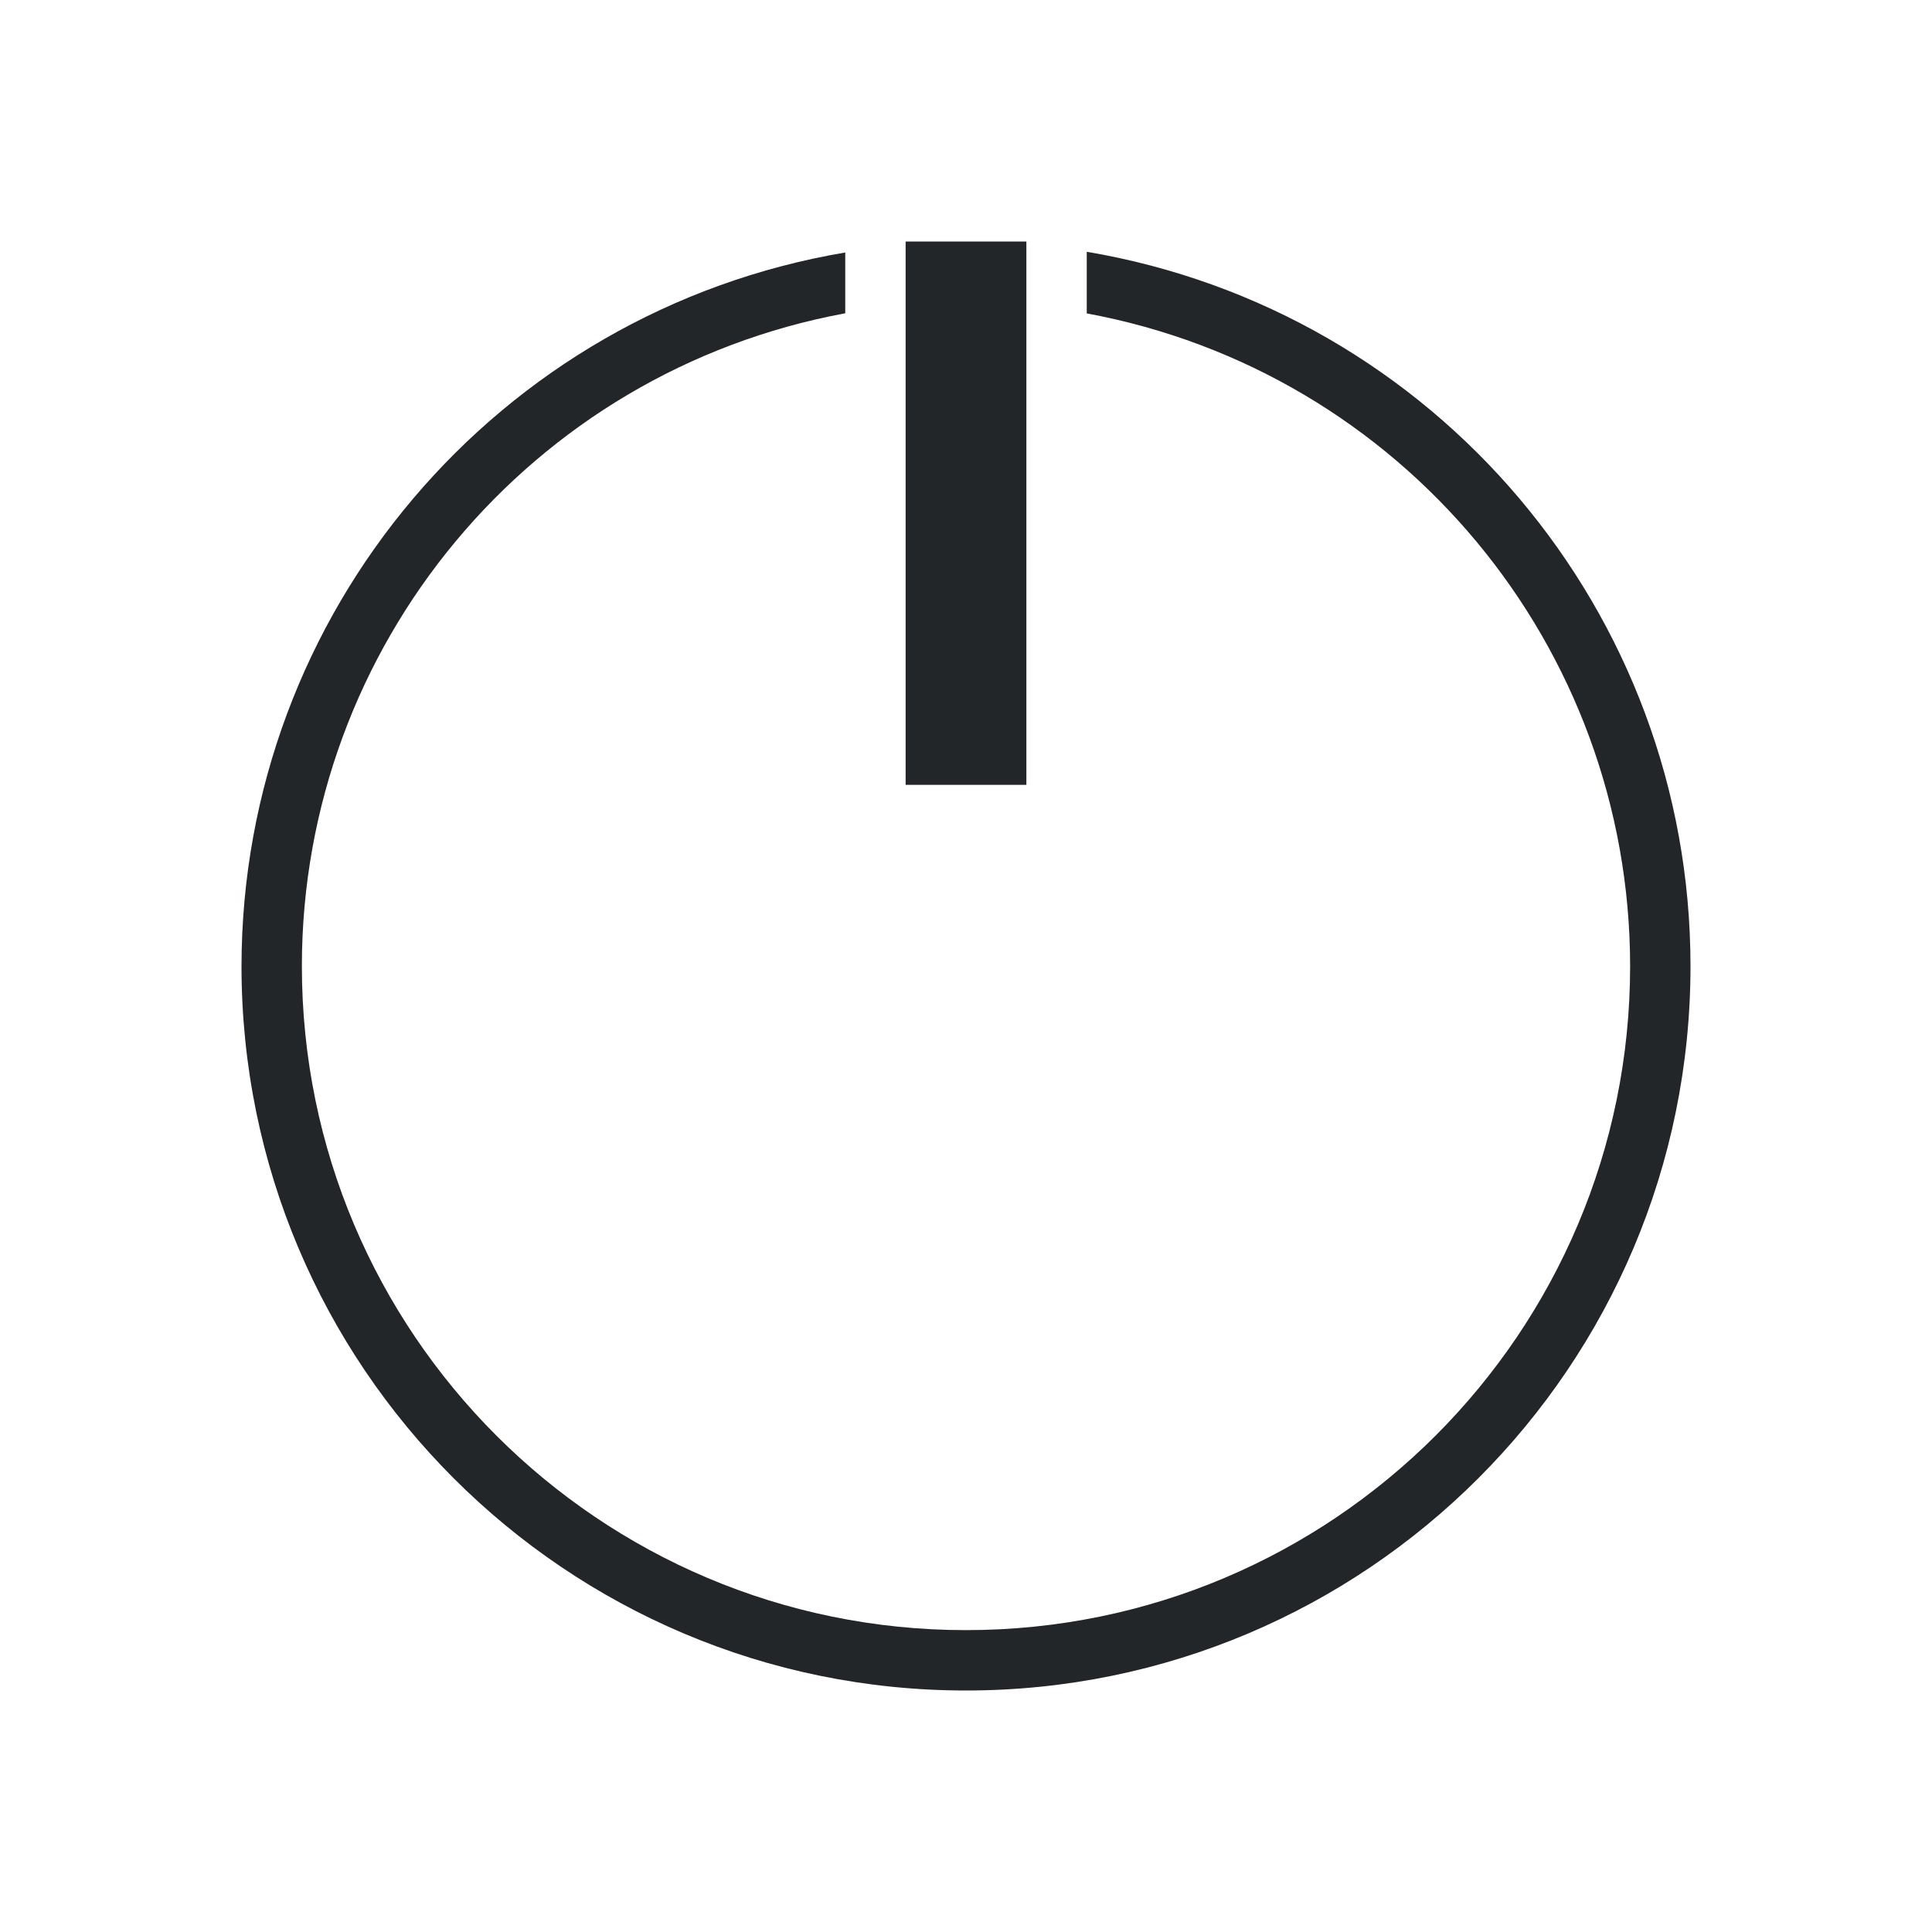
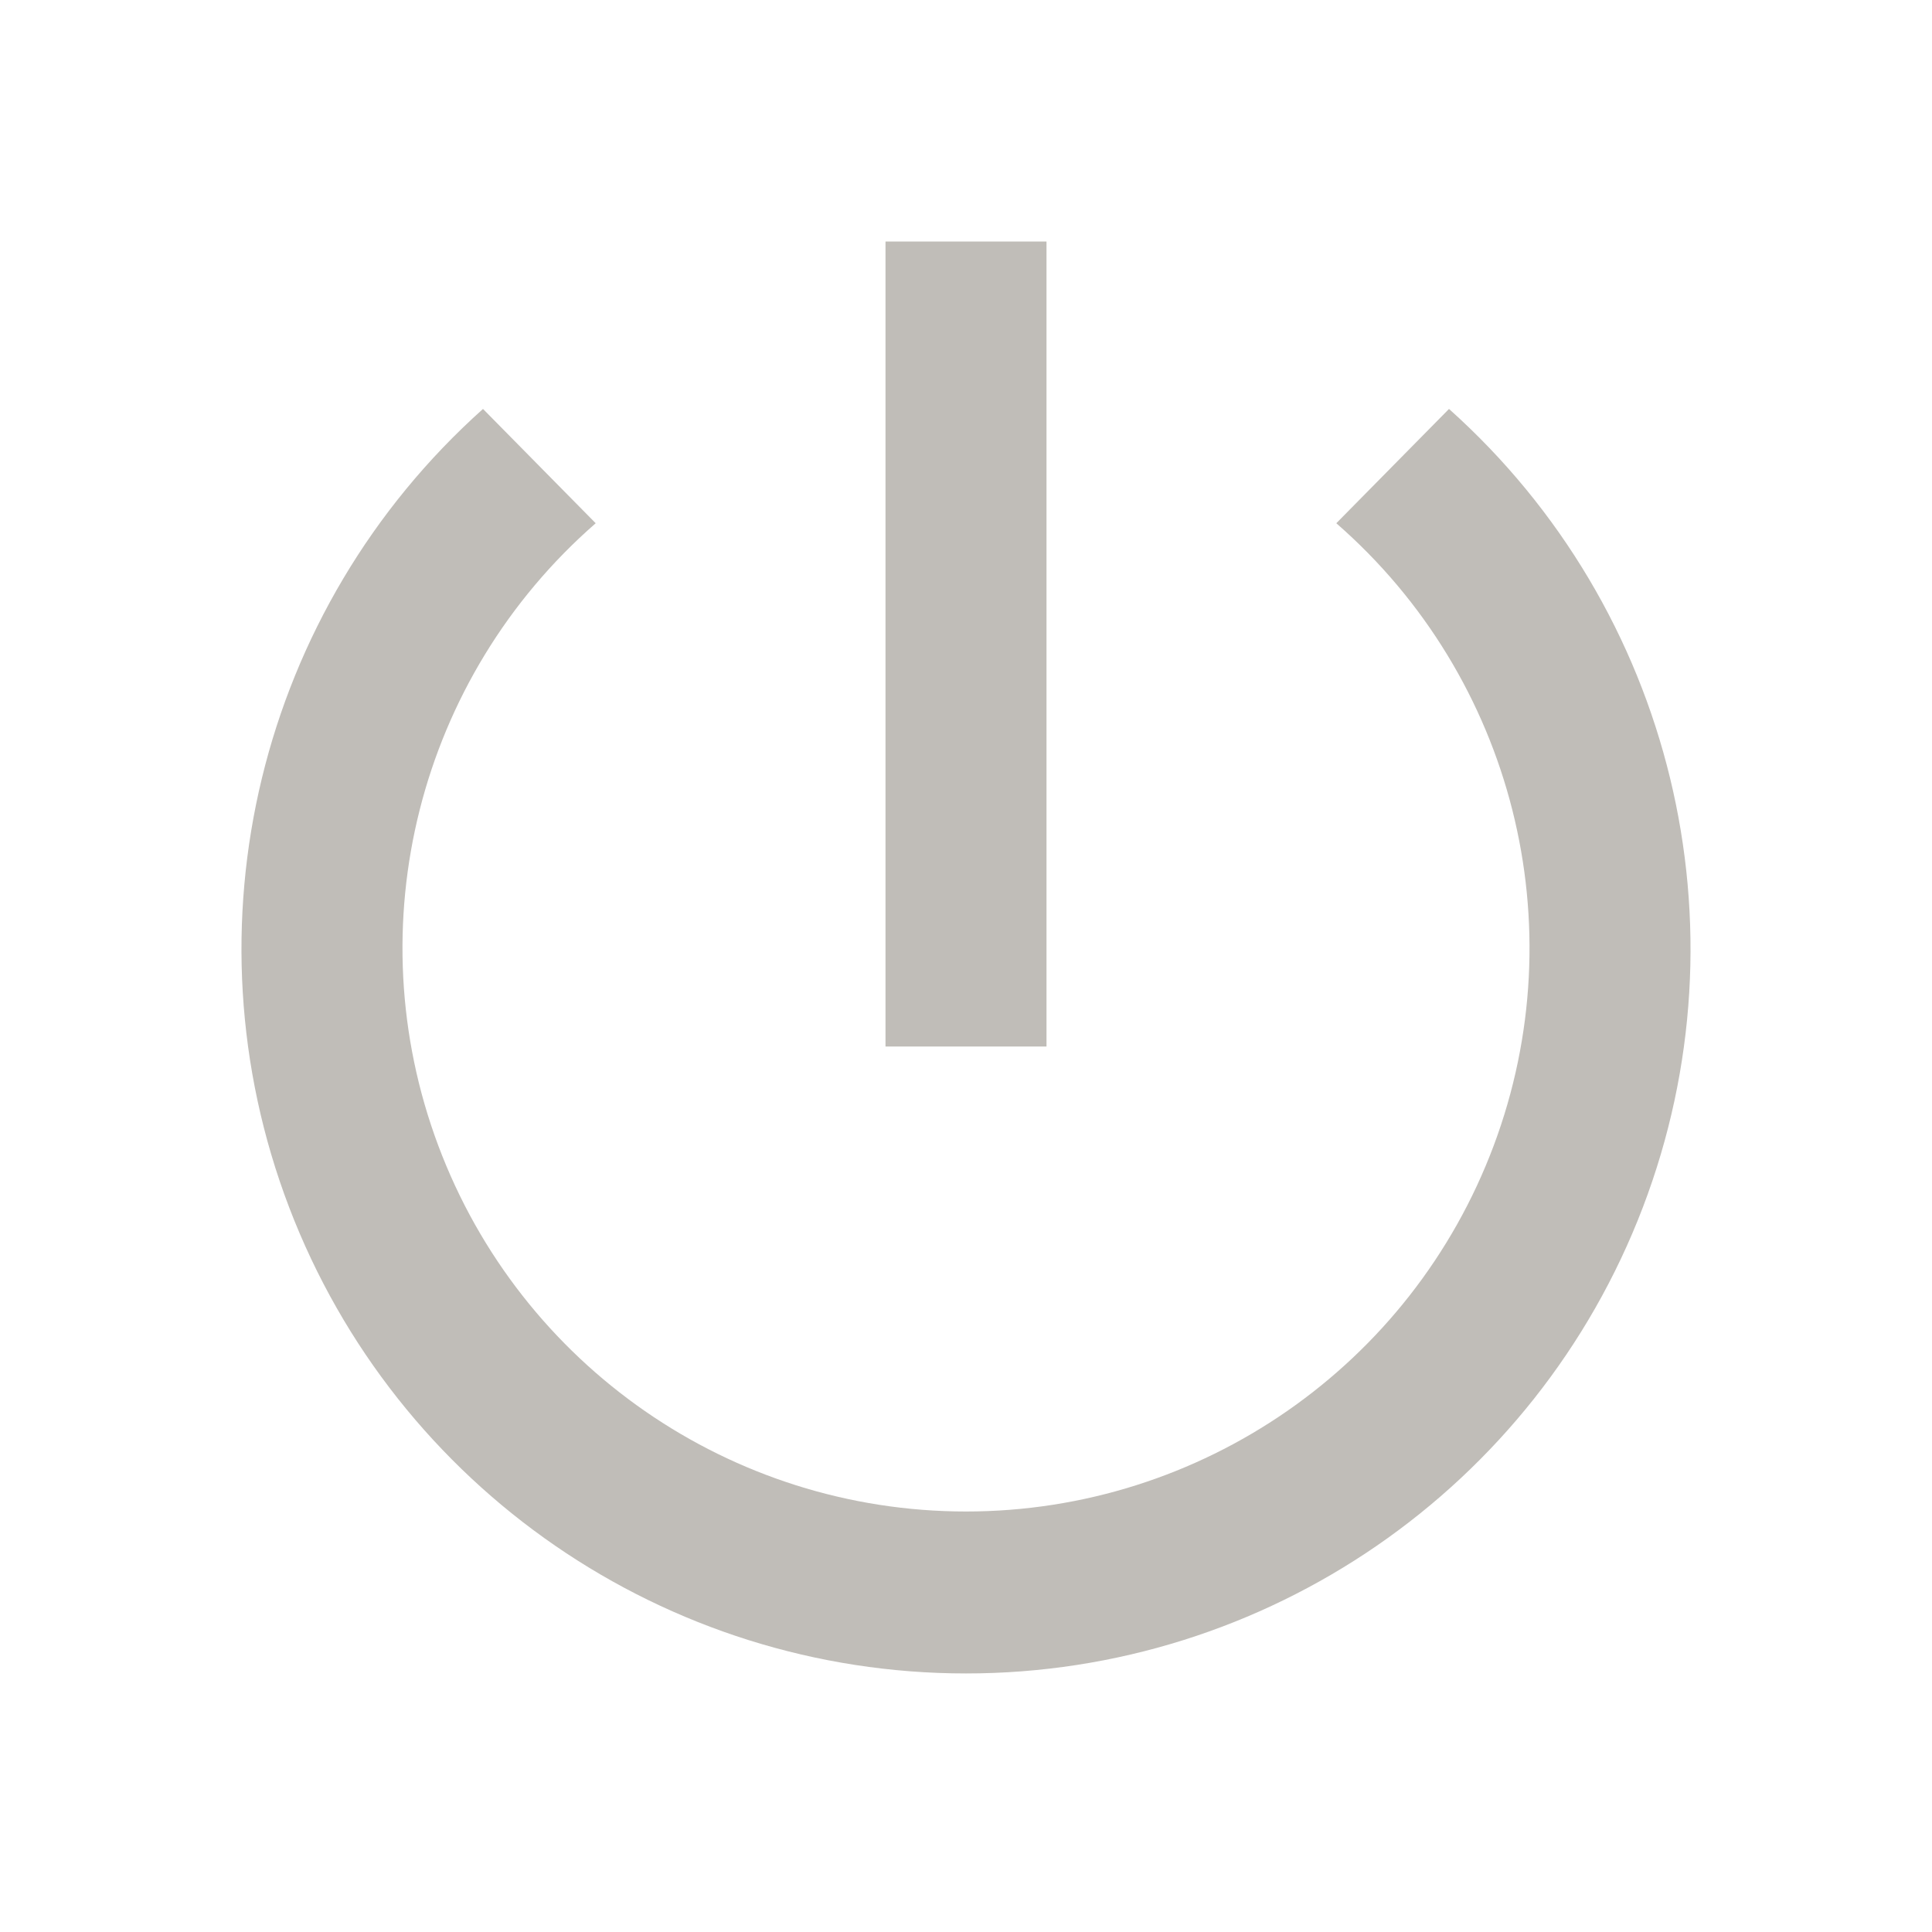
- <svg xmlns="http://www.w3.org/2000/svg" viewBox="0 0 32 32">
-   <defs id="defs3051">
-     <style type="text/css" id="current-color-scheme">
-       .ColorScheme-Text {
-         color:#232629;
-       }
-       </style>
-   </defs>
-   <path style="fill:currentColor;fill-opacity:1;stroke:none" d="M 15,4 15,4.051 15,5.055 15,13 17,13 17,5.051 17,4.047 17,4 16,4 15,4 Z m 3,0.17 0,1.021 A 11,11 0 0 1 27,16 11,11 0 0 1 16,27 11,11 0 0 1 5,16 11,11 0 0 1 14,5.189 L 14,4.182 A 12,12 0 0 0 4,16 12,12 0 0 0 16,28 12,12 0 0 0 28,16 12,12 0 0 0 18,4.17 Z" class="ColorScheme-Text" />
+ <svg xmlns="http://www.w3.org/2000/svg" viewBox="0 0 24 24" width="24" height="24">
+   <g fill="#c0bdb8">
+     <path d="M13 3 L13 13 L11 13 L11 3 Z M18 5.08 L16.6 6.5 A7 7 0 1 1 7.4 6.5 L6 5.08 A9 9 0 1 0 18 5.08 Z" />
+   </g>
</svg>
